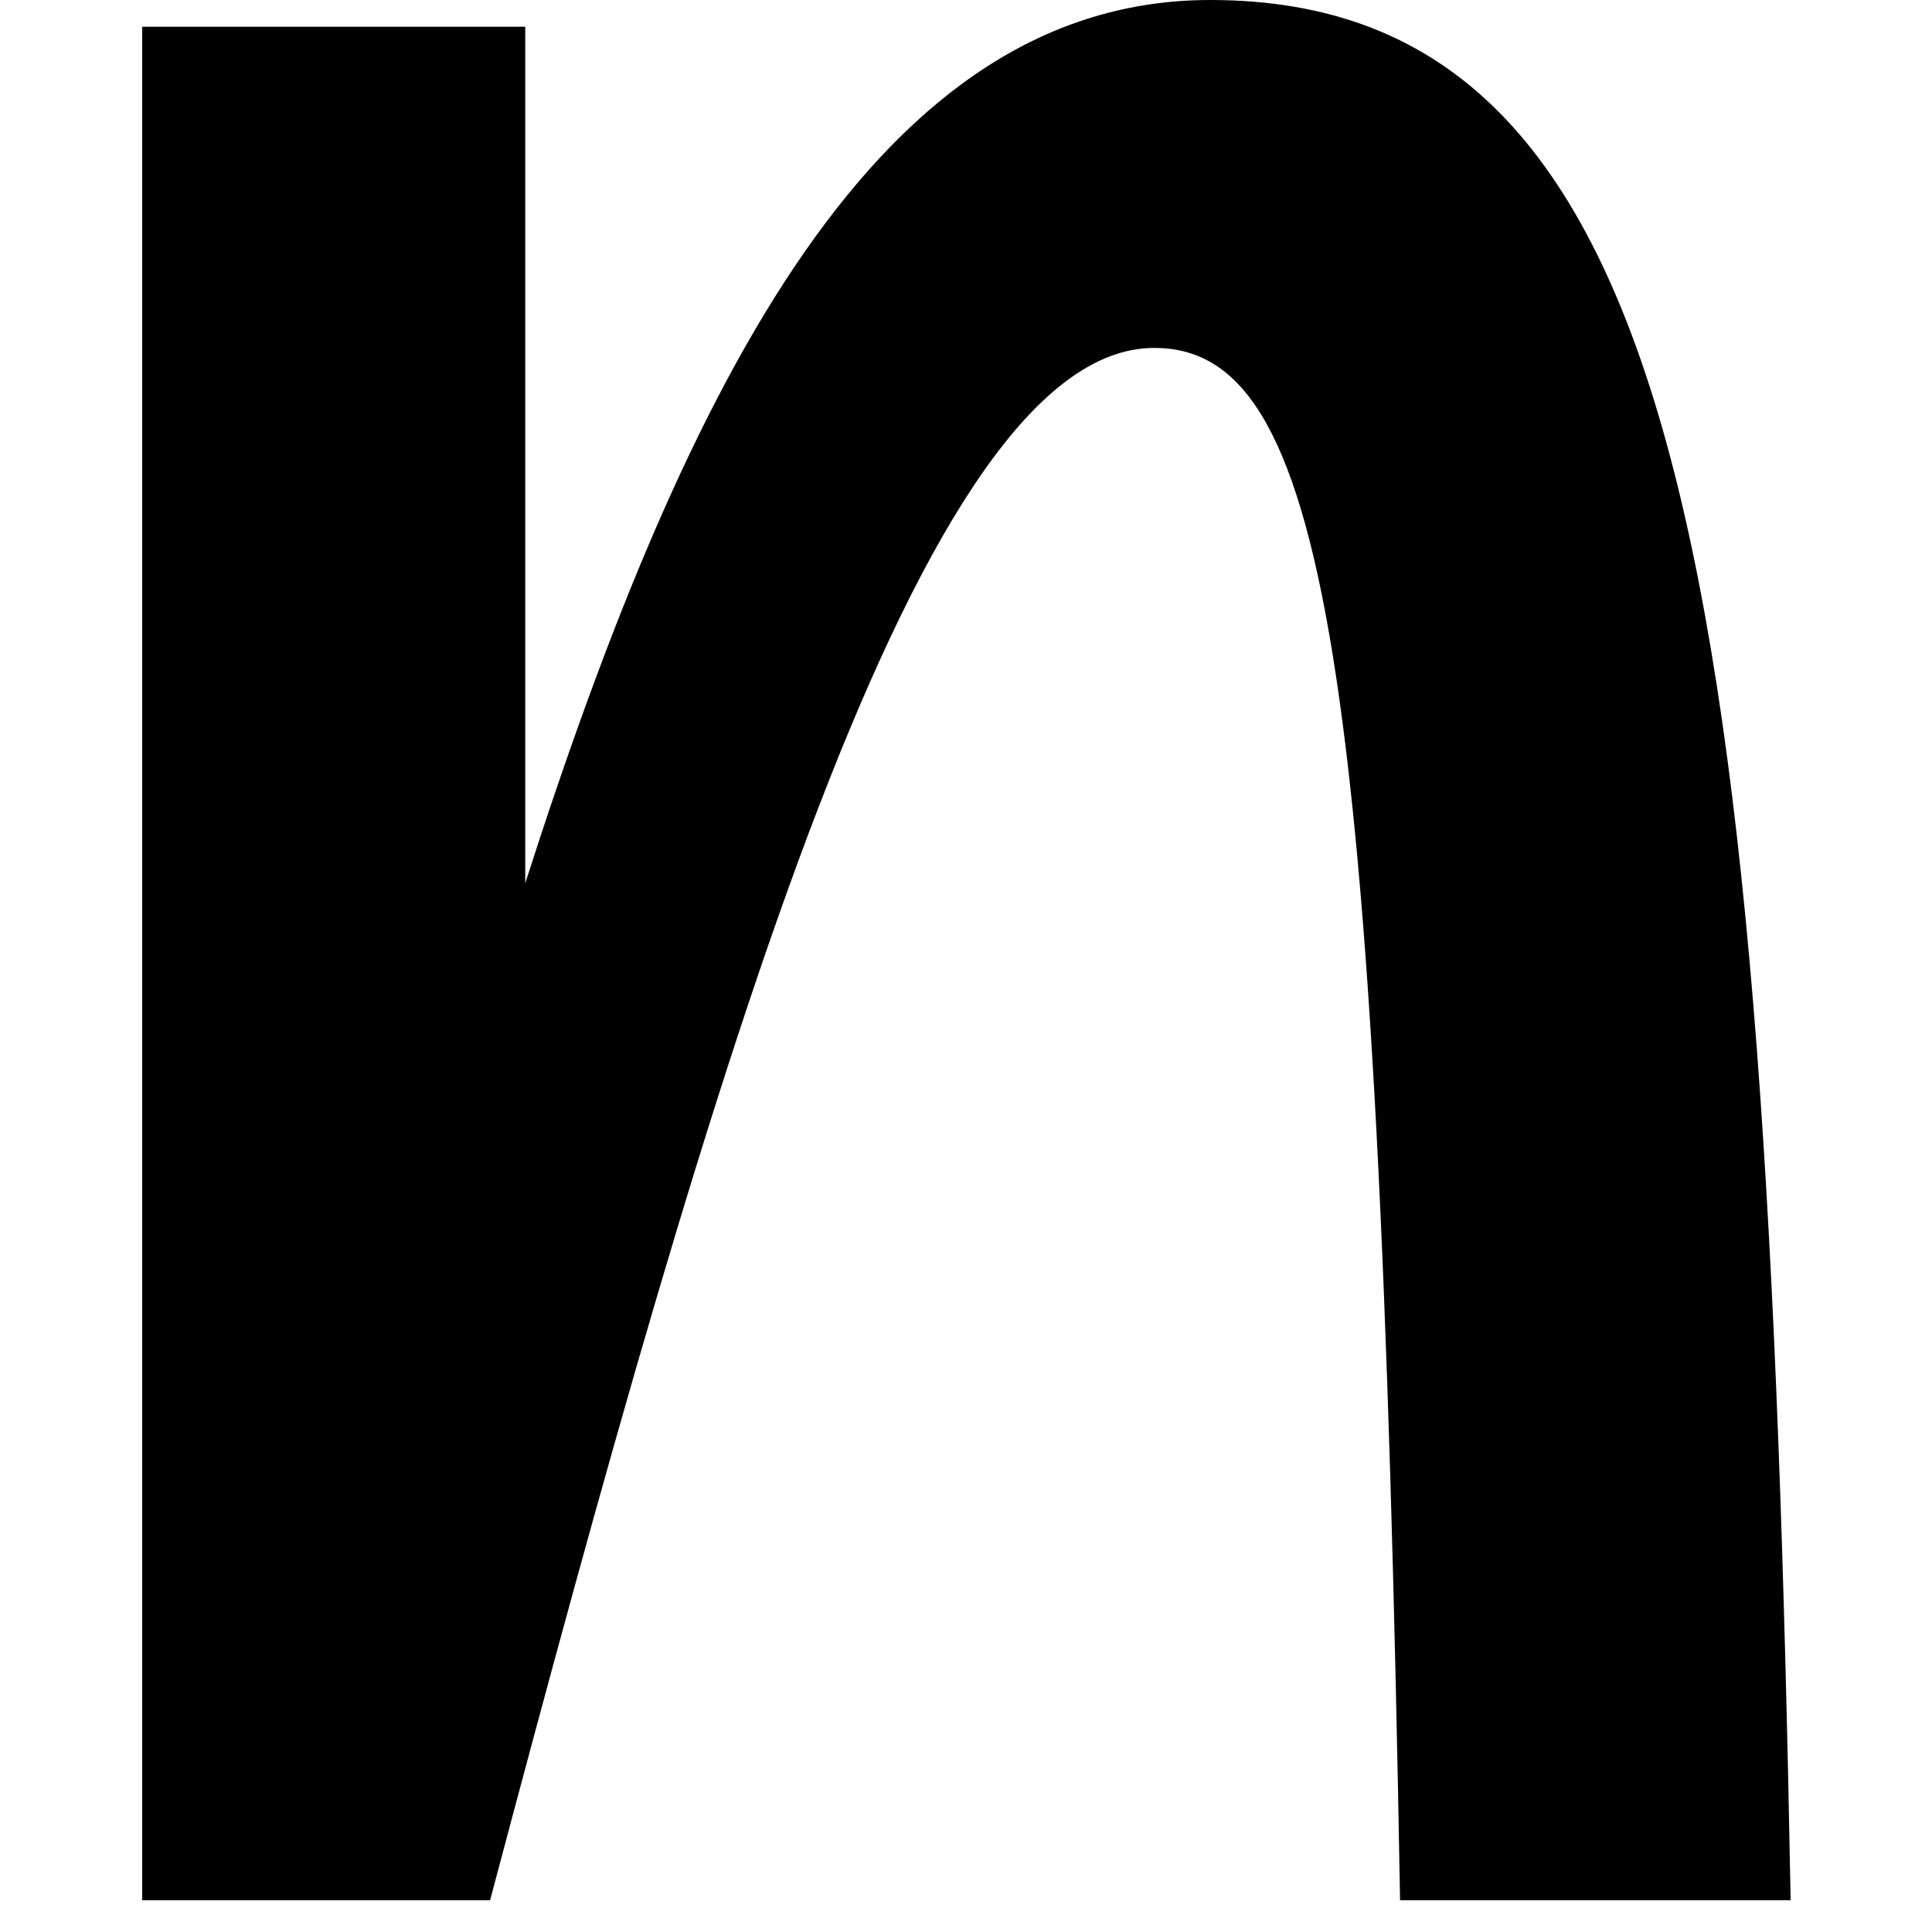
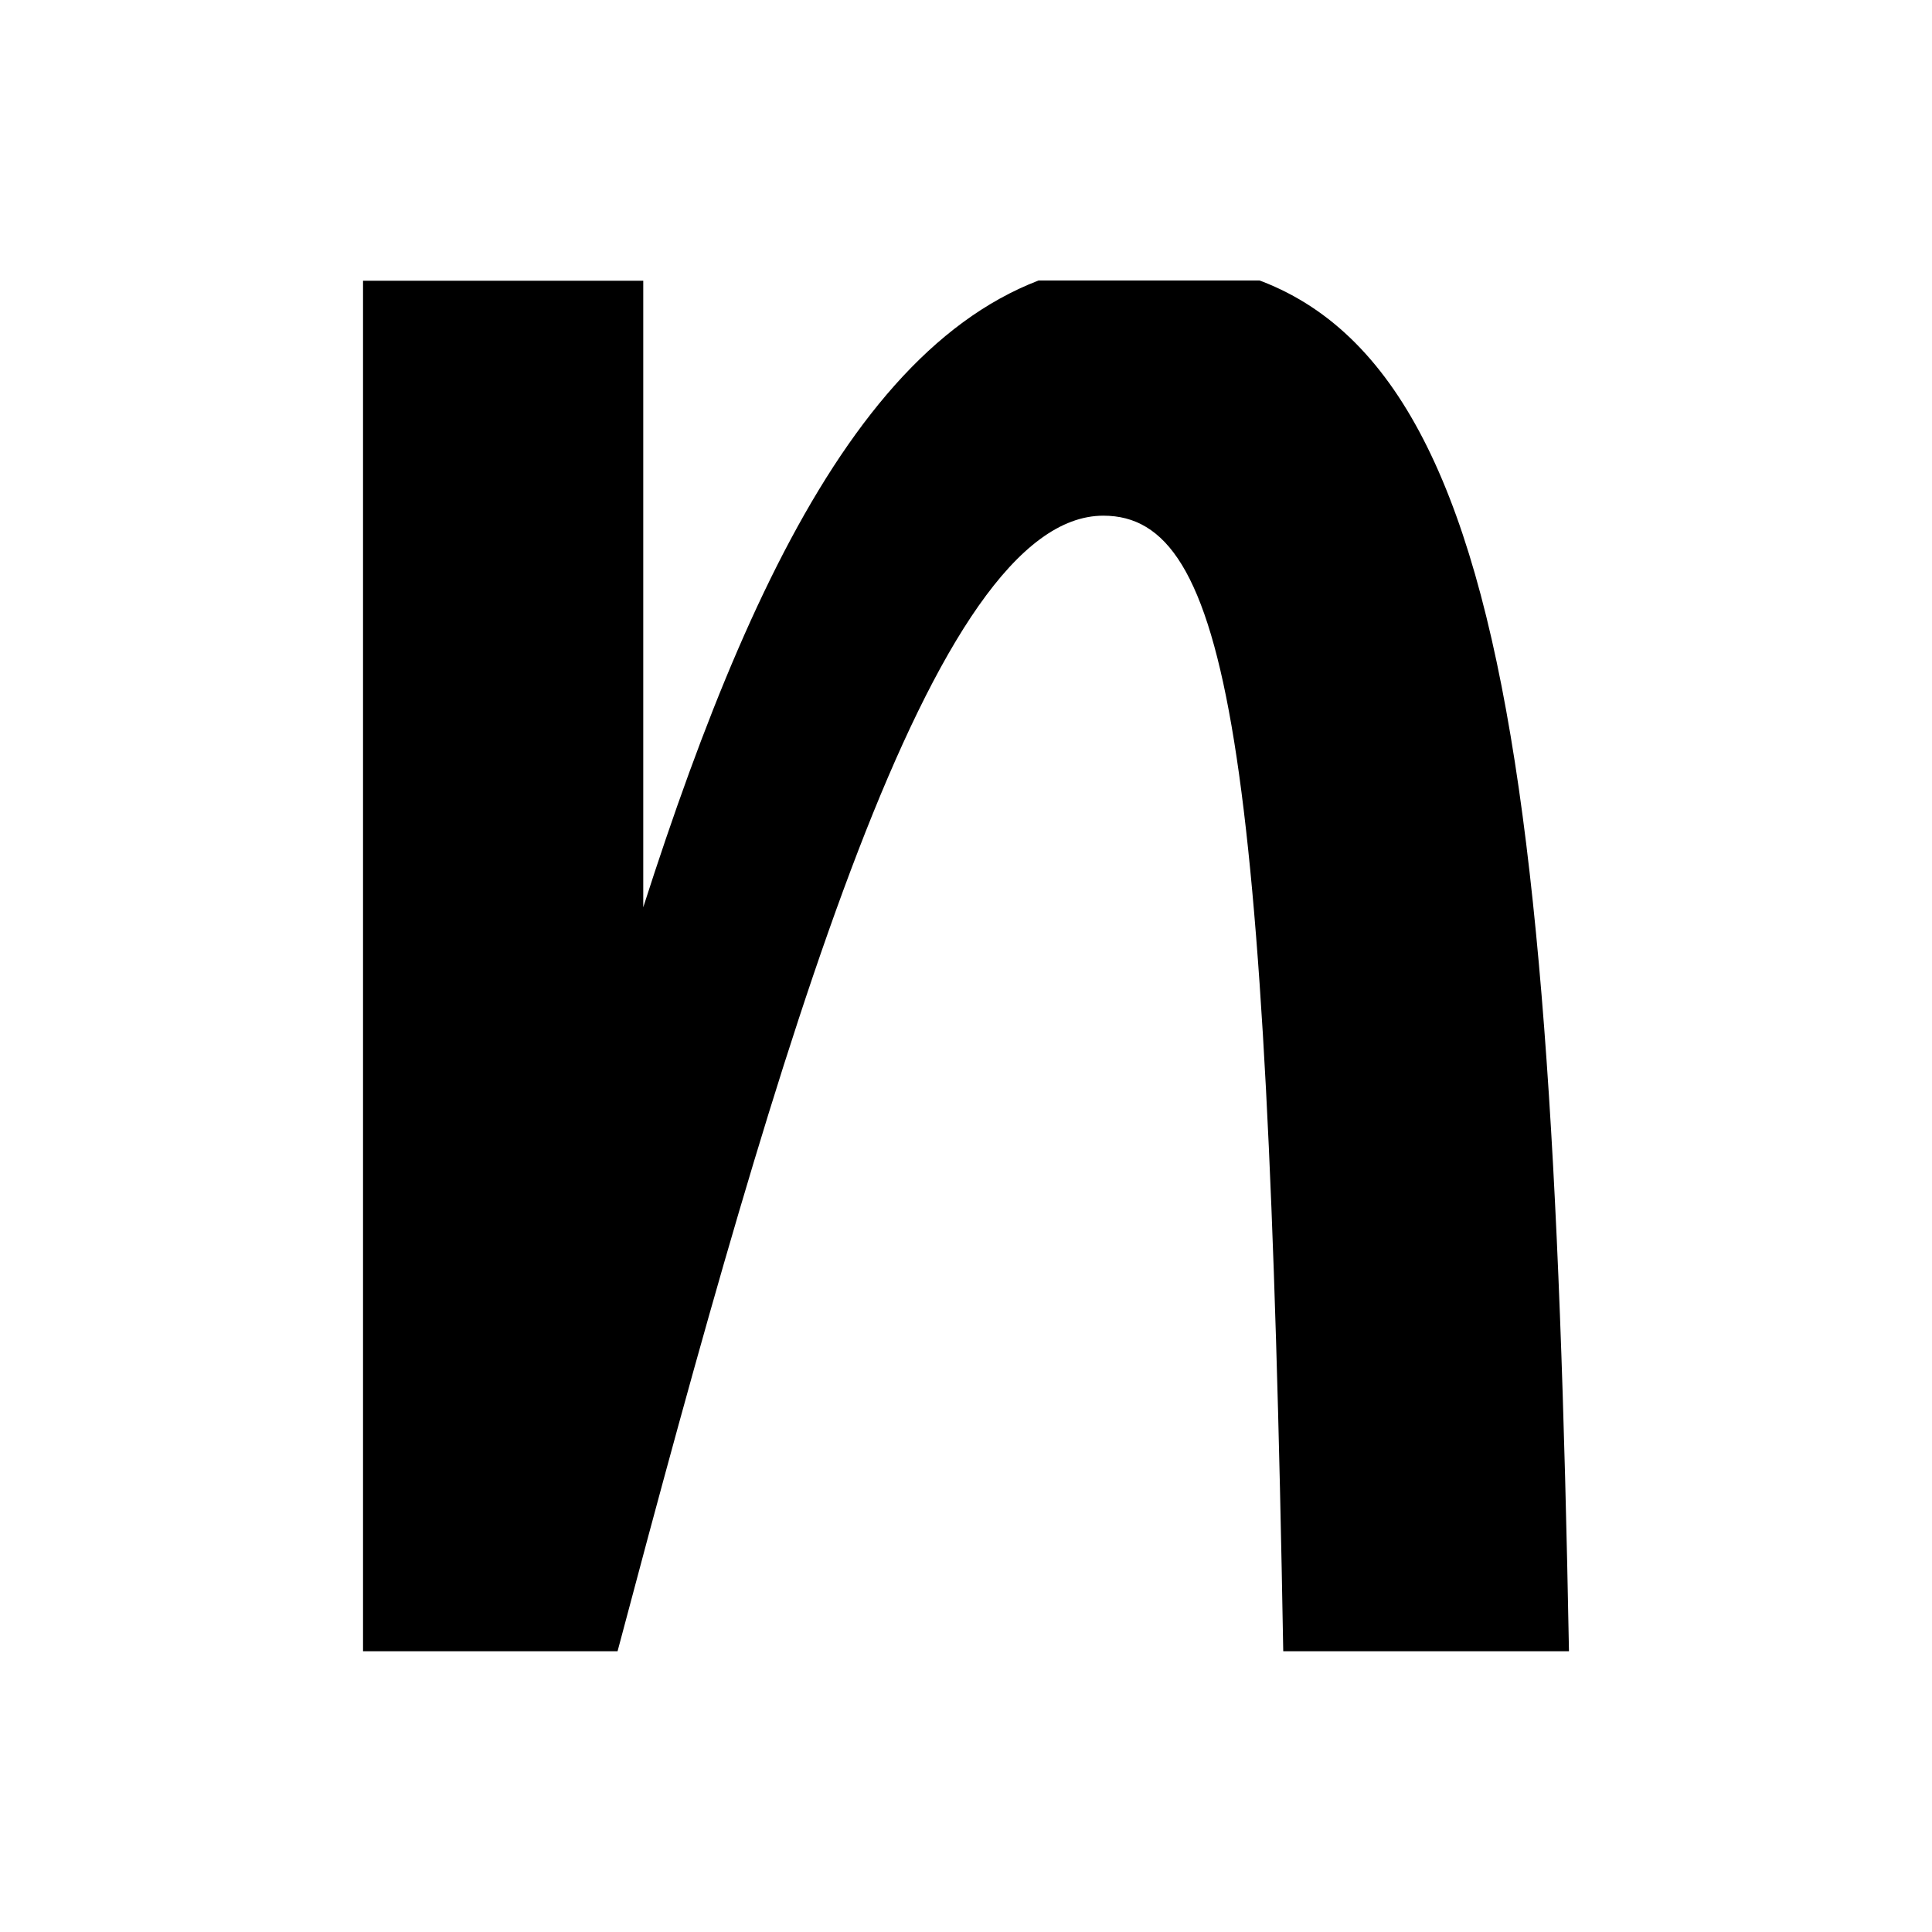
- <svg xmlns="http://www.w3.org/2000/svg" fill="none" viewBox="-17 0 231 231">
-   <path fill="#000" d="M197.1 227.2h-46.7c-2.6-149.1-9-185.6-29.4-185.6-27.9 0-52.5 84.2-79.4 185.6H0V3.2h45.8v102.4C65.3 44.8 88.3 0 127.7 0c57 0 66.5 69.8 69.4 227.2ZM426.9 227.2h-42.6c-42.5-39.7-80.6-70.4-104.3-70.4-10.2 0-16.3 6-18.9 18.3L250 227.2h-34.5C241.9 120 256 0 321.3 0c65.3 0 79.3 119.7 105.6 227.2Zm-154-103c2.6-.4 5.5-.7 8.4-.7 26.2 0 54.7 18 84.8 42.6-17-76.8-31-124.5-50.9-124.5-16.6 0-29.4 31.7-42.2 82.6ZM408.6 3.2H456c22.4 105 38 185.6 62 185.6S559.8 105 581.5 3.2H616c-26.6 107.2-40.3 227.2-103.7 227.2-63.3 0-77.4-120-103.7-227.2ZM809 227.2h-42.6c-42.6-39.7-80.6-70.4-104.3-70.4-10.3 0-16.3 6-18.9 18.3L632 227.2h-34.6C624 120 638.1 0 703.4 0S782.7 119.7 809 227.2Zm-154-103c2.6-.4 5.5-.7 8.4-.7 26.2 0 54.7 18 84.8 42.6-17-76.8-31-124.5-51-124.5-16.6 0-29.4 31.7-42.2 82.6ZM1025.3 227.2h-46.8c-2.5-149.1-9-185.6-29.4-185.6-27.8 0-52.5 84.2-79.4 185.6h-41.6V3.2H874v102.4C893.4 44.8 916.5 0 956 0c56.9 0 66.5 69.8 69.4 227.2Z" />
+ <svg xmlns="http://www.w3.org/2000/svg" width="62" height="62" viewBox="0 0 62 62" fill="none">
+   <svg x="11.65" y="9" width="38.7" height="44" viewBox="0 3.2 197.1 224">
+     <path d="M197.1 227.2h-46.7c-2.6-149.1-9-185.6-29.4-185.6-27.9 0-52.5 84.2-79.4 185.6H0V3.2h45.8v102.4C65.3 44.8 88.3 0 127.7 0c57 0 66.5 69.8 69.4 227.2ZM426.9 227.2h-42.6c-42.5-39.7-80.6-70.4-104.3-70.4-10.2 0-16.3 6-18.9 18.3L250 227.2h-34.5C241.9 120 256 0 321.3 0c65.3 0 79.3 119.7 105.6 227.2Zm-154-103c2.6-.4 5.5-.7 8.4-.7 26.2 0 54.7 18 84.8 42.6-17-76.8-31-124.5-50.9-124.5-16.6 0-29.4 31.7-42.2 82.6ZM408.6 3.2H456c22.4 105 38 185.6 62 185.6S559.8 105 581.5 3.2H616c-26.6 107.2-40.3 227.2-103.7 227.2-63.3 0-77.4-120-103.7-227.2ZM809 227.2h-42.6c-42.6-39.7-80.6-70.4-104.3-70.4-10.3 0-16.3 6-18.9 18.3L632 227.2h-34.6C624 120 638.1 0 703.4 0S782.7 119.7 809 227.2Zm-154-103c2.6-.4 5.5-.7 8.4-.7 26.2 0 54.7 18 84.8 42.6-17-76.8-31-124.5-51-124.5-16.6 0-29.4 31.7-42.2 82.6ZM1025.3 227.2h-46.8c-2.5-149.1-9-185.6-29.4-185.6-27.8 0-52.5 84.2-79.4 185.6h-41.6V3.2H874v102.4C893.4 44.8 916.5 0 956 0c56.9 0 66.5 69.8 69.4 227.2Z" fill="#000000" />
+   </svg>
</svg>
